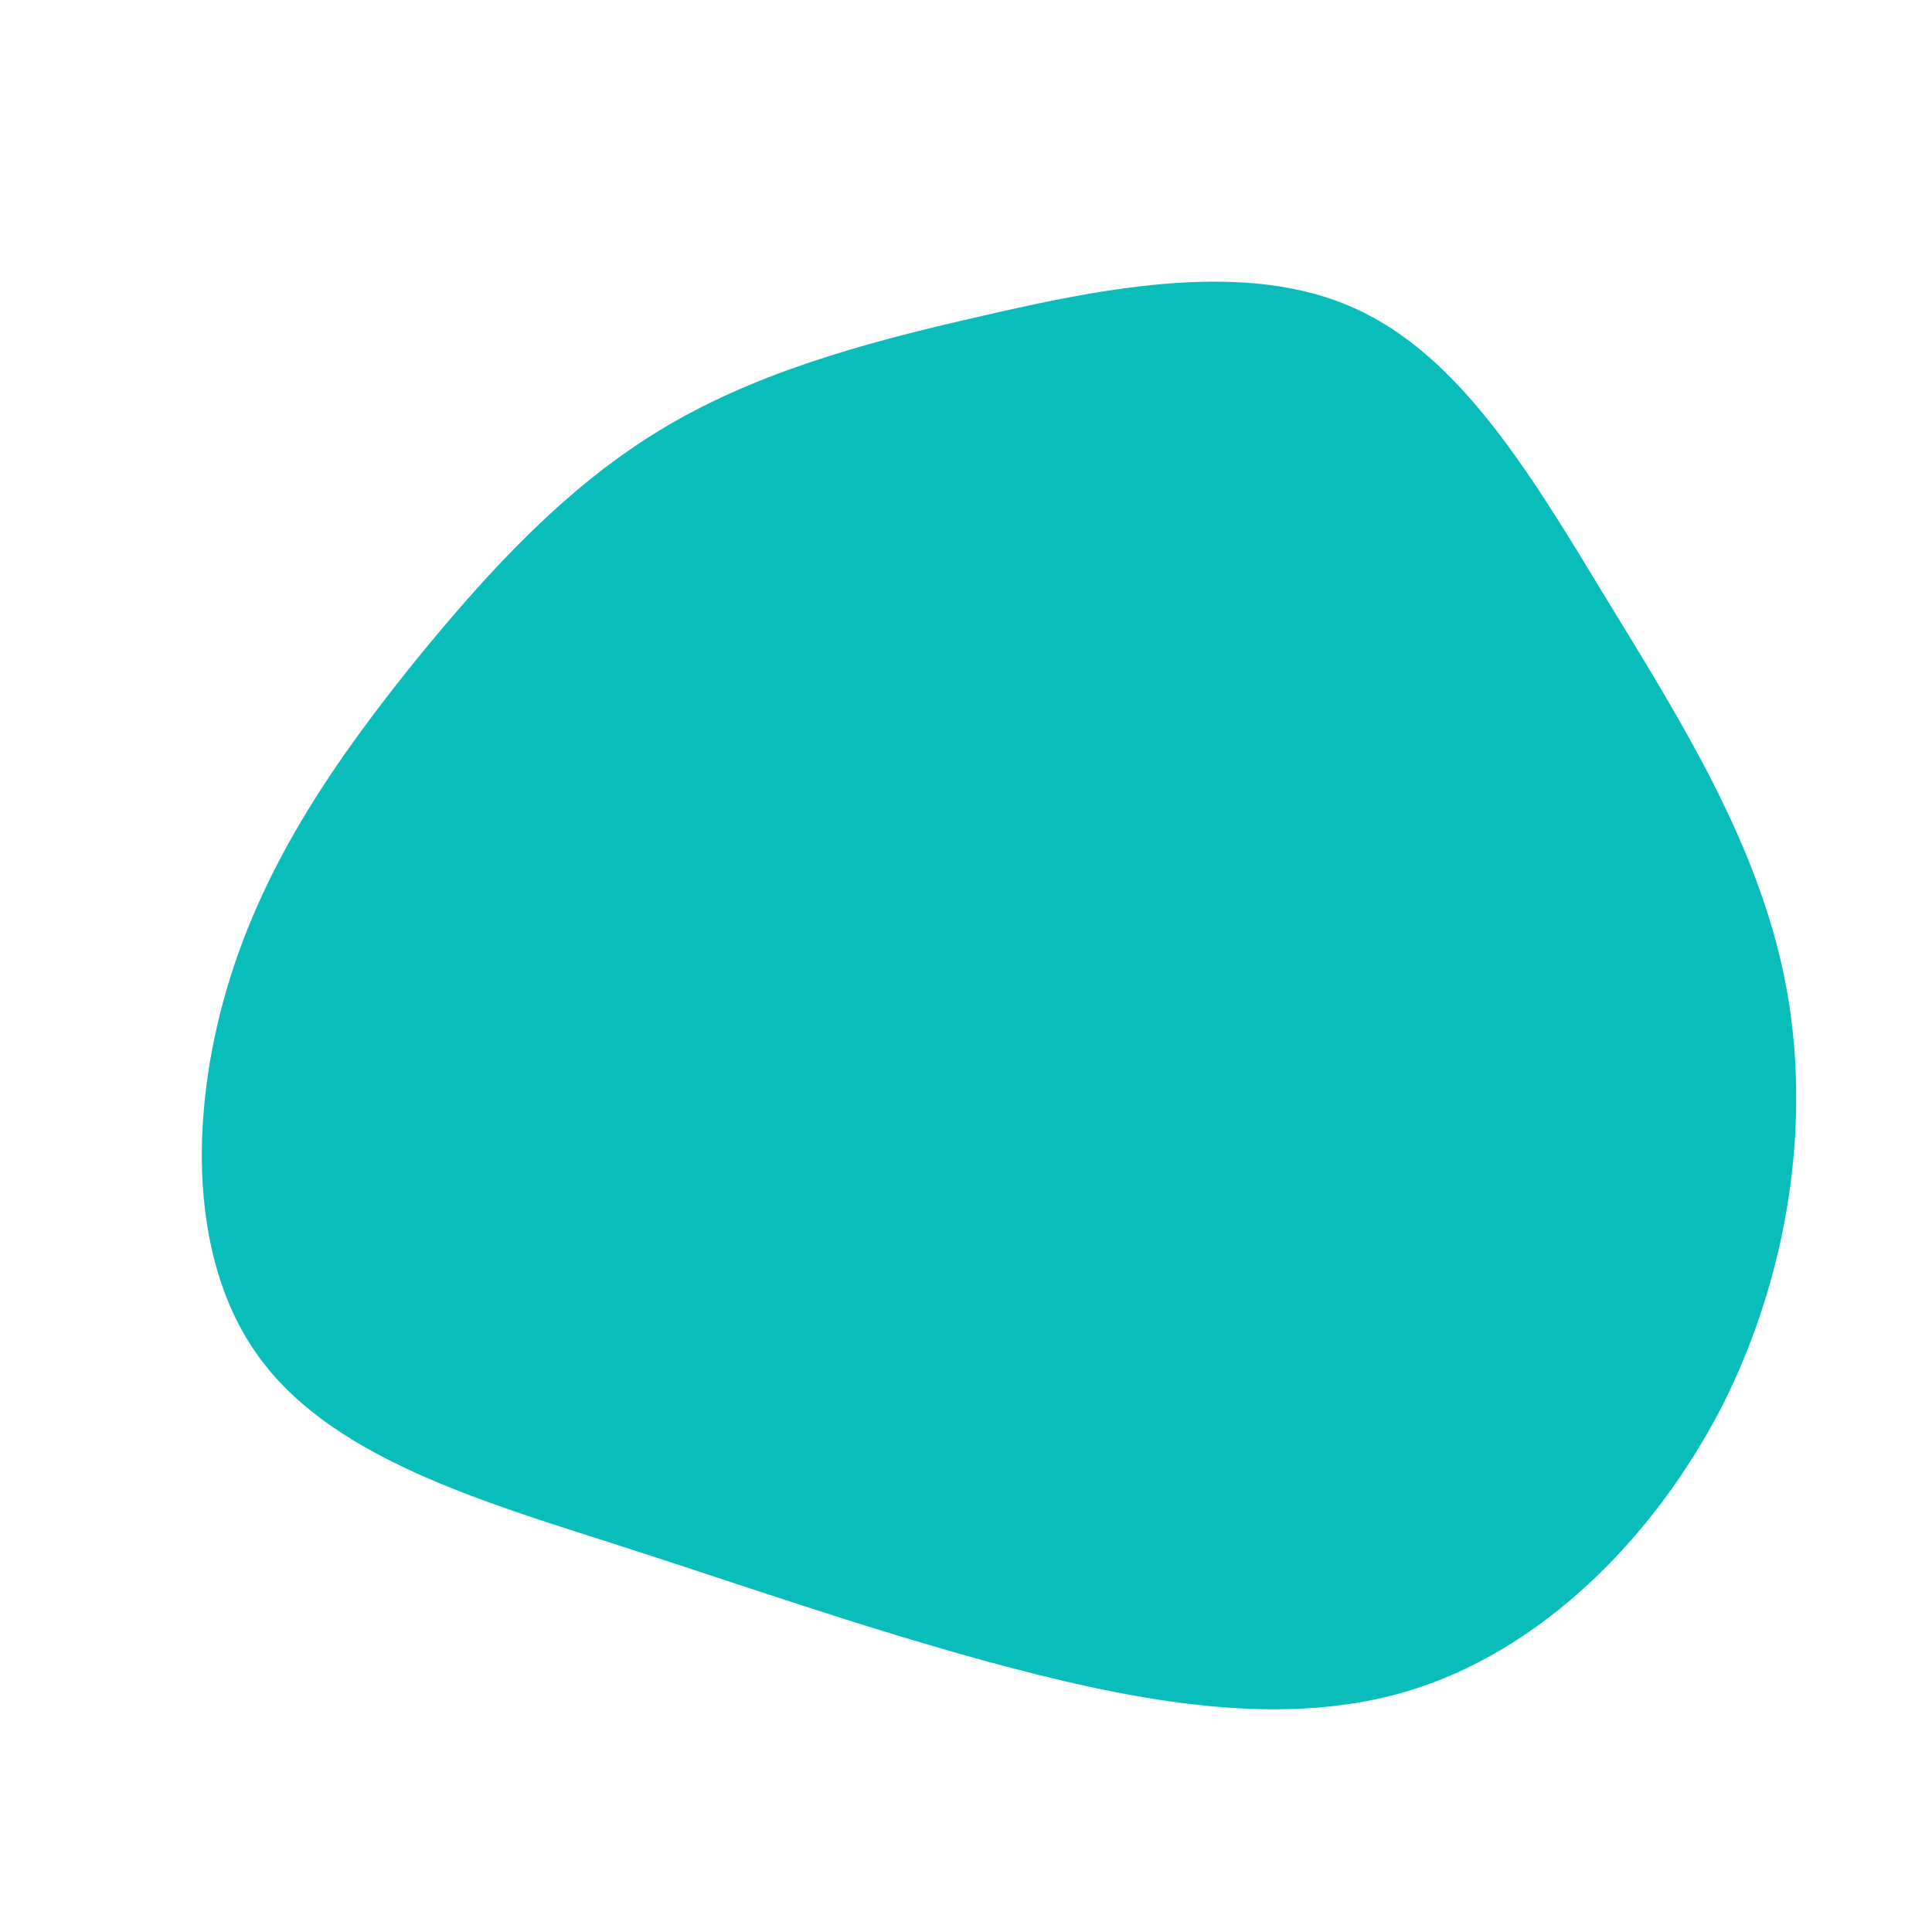
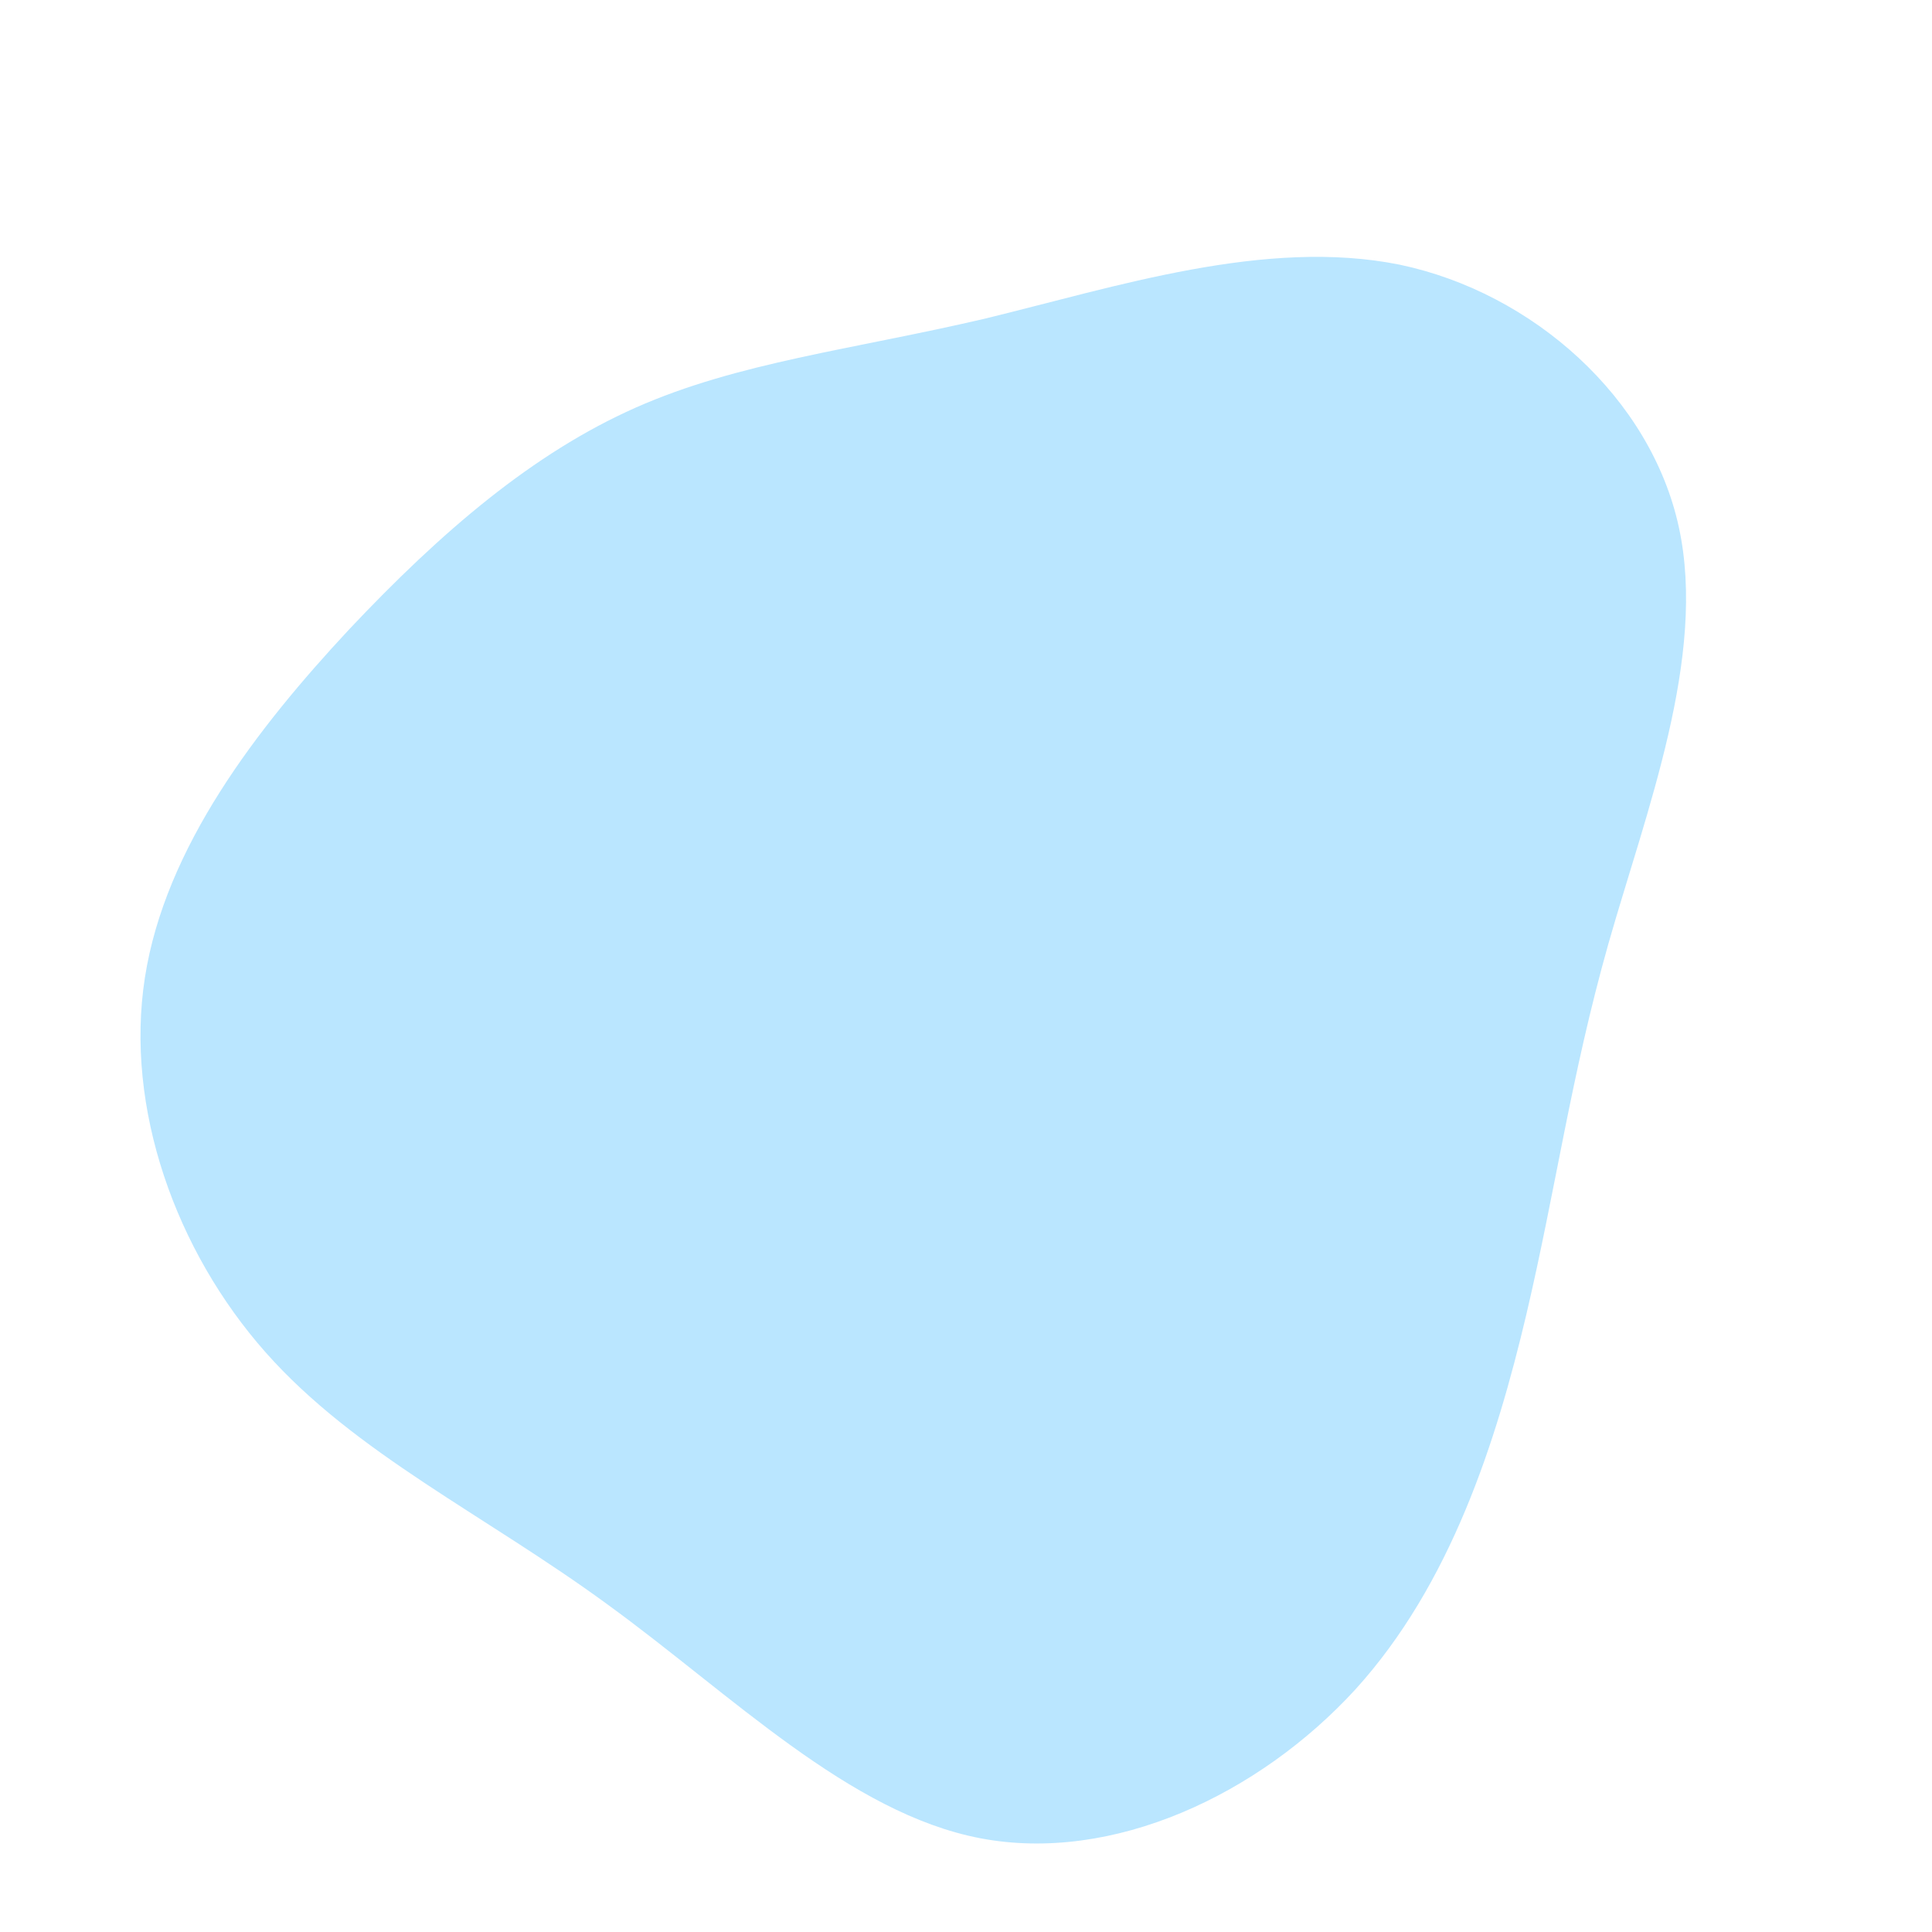
<svg xmlns="http://www.w3.org/2000/svg" viewBox="0 0 200 200">
-   <path fill="#08BDBA" d="M40.2,-68.1C51.2,-63.2,58.6,-50.7,66.3,-38C74,-25.4,82,-12.7,84.8,1.6C87.6,15.9,85.2,31.9,78.2,45.7C71.1,59.4,59.4,71,45.6,75.1C31.8,79.2,15.9,75.7,2.2,72C-11.6,68.2,-23.1,64.1,-36.5,59.8C-49.9,55.5,-65.2,51,-72.8,41C-80.5,31,-80.4,15.5,-76.5,2.3C-72.6,-11,-64.8,-21.9,-57,-31.6C-49.1,-41.3,-41.3,-49.6,-31.8,-55.4C-22.3,-61.2,-11.2,-64.4,1.7,-67.3C14.6,-70.3,29.2,-73.1,40.2,-68.1Z" transform="translate(100 100)" />
+   <path fill="#BAE6FF" d="M44.9,-72.6C58.7,-69.7,70.9,-58.8,73.8,-45.4C76.7,-32,70.4,-16,66.5,-2.3C62.6,11.5,61.1,22.9,58,36.1C54.9,49.2,50.2,64,40.3,74.9C30.3,85.8,15.2,92.9,1.5,90.3C-12.1,87.7,-24.3,75.4,-37.1,66.1C-49.8,56.8,-63.2,50.5,-72.5,40C-81.8,29.5,-87.1,14.7,-85,1.2C-82.9,-12.3,-73.4,-24.6,-63.9,-34.8C-54.3,-45,-44.8,-53.1,-34.2,-57.8C-23.6,-62.5,-11.8,-63.8,1.9,-67C15.5,-70.3,31,-75.4,44.9,-72.6Z" transform="translate(100 100)" />
</svg>
